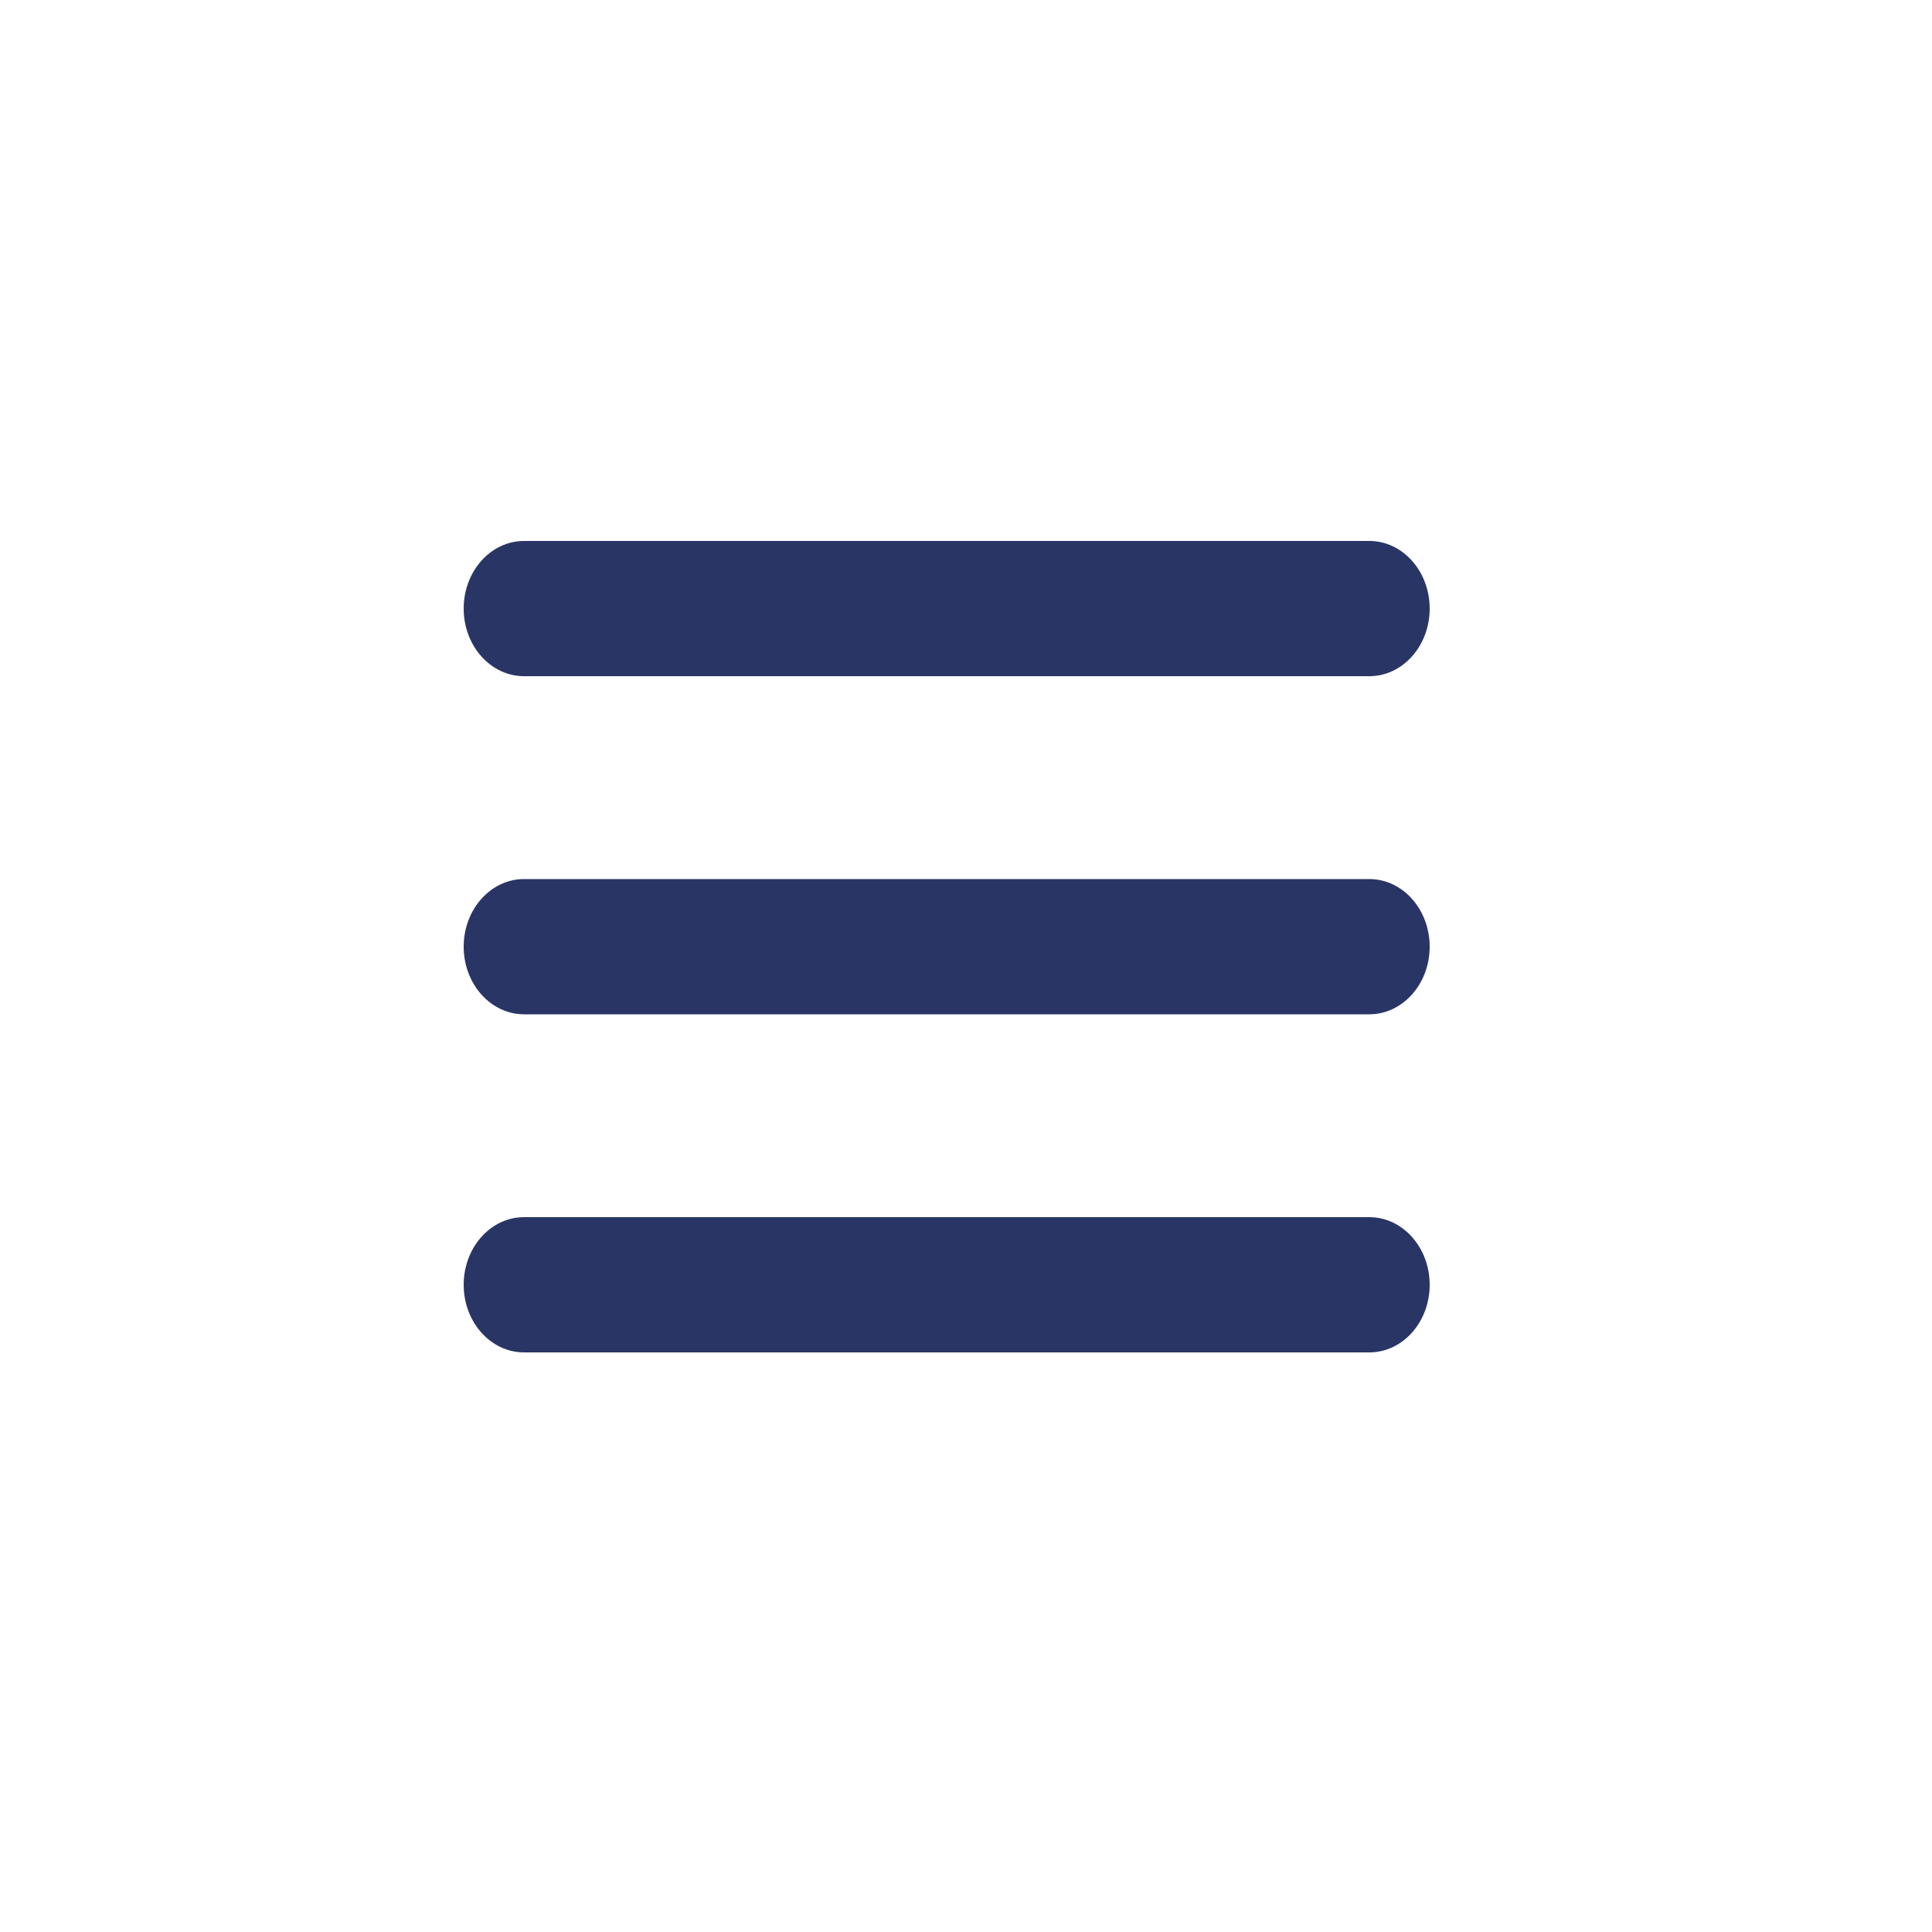
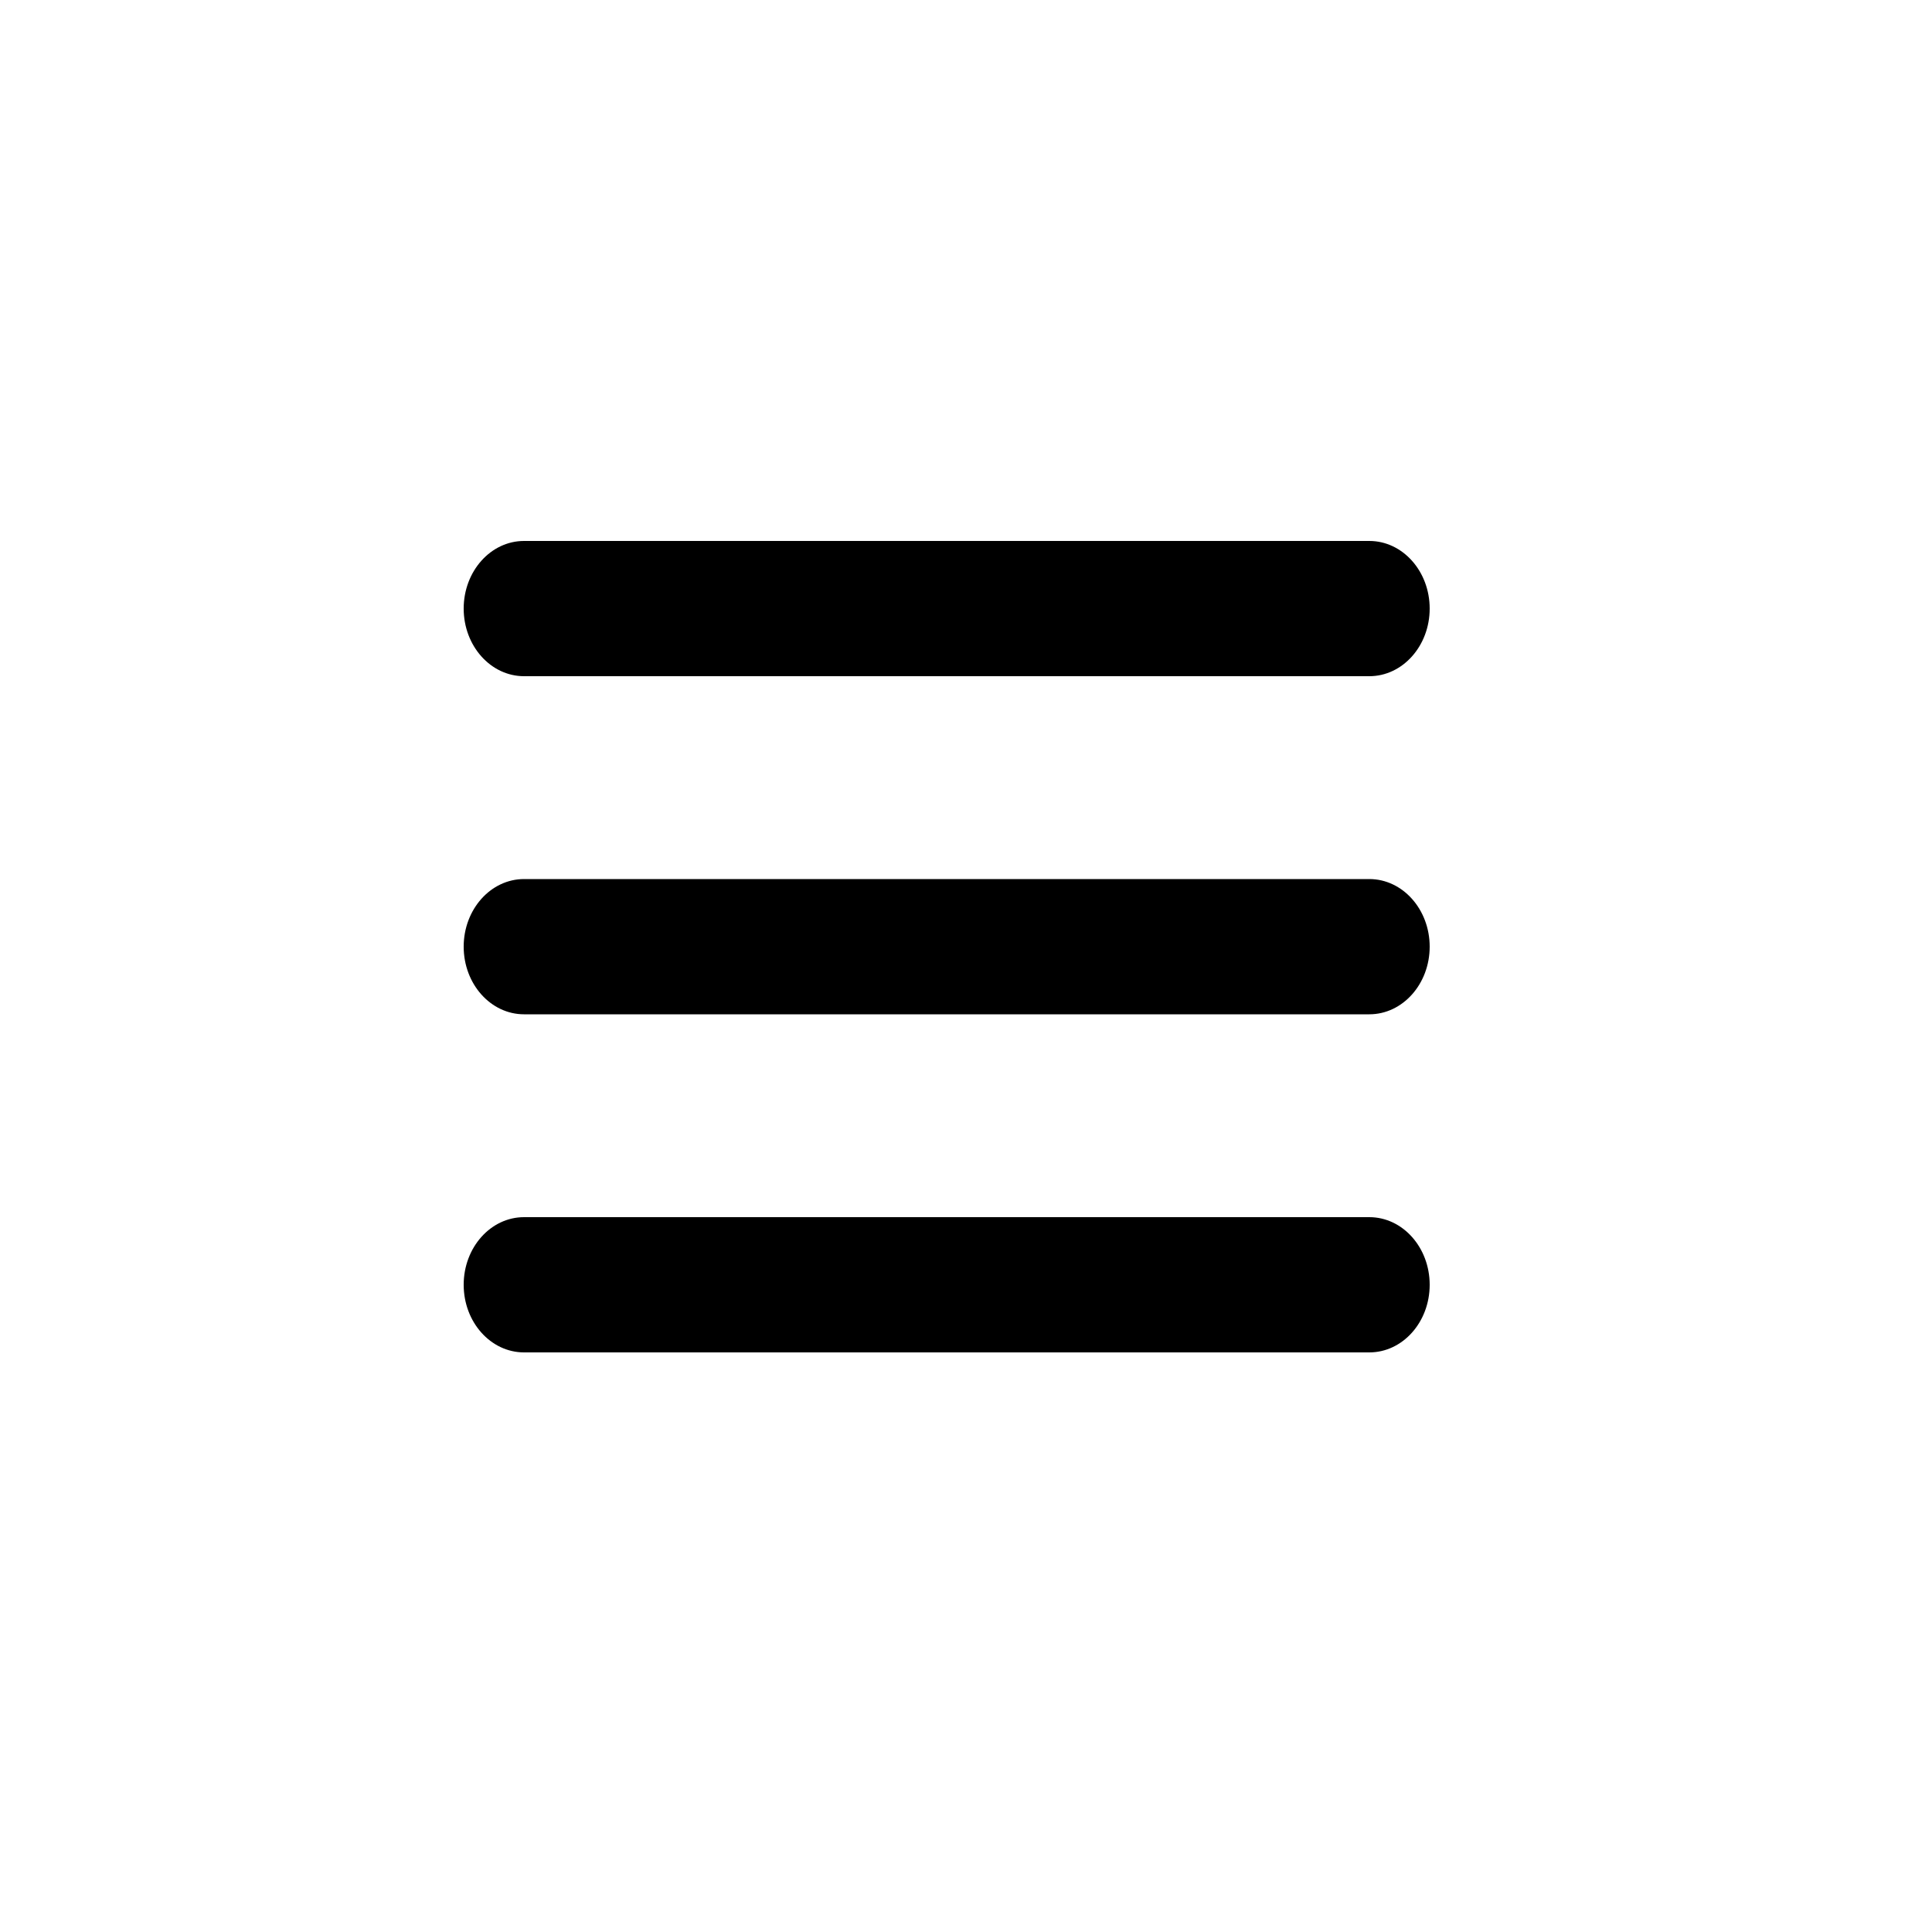
<svg xmlns="http://www.w3.org/2000/svg" width="50" height="50" viewBox="0 0 50 50" fill="none">
-   <path d="M13.562 31.5C12.7 31.5 12 32.283 12 33.25C12 34.217 12.7 35 13.562 35H35.438C36.3 35 37 34.217 37 33.25C37 32.283 36.3 31.5 35.438 31.5H13.562Z" fill="#293665" />
-   <path d="M12 24.5C12 23.534 12.7 22.75 13.562 22.75H35.438C36.3 22.75 37 23.534 37 24.5C37 25.466 36.3 26.25 35.438 26.25H13.562C12.7 26.25 12 25.466 12 24.5Z" fill="#293665" />
-   <path d="M12 15.75C12 14.784 12.7 14 13.562 14H35.438C36.3 14 37 14.784 37 15.75C37 16.716 36.3 17.5 35.438 17.5H13.562C12.7 17.5 12 16.716 12 15.75Z" fill="#293665" />
+   <path d="M13.562 31.5C12.7 31.5 12 32.283 12 33.25C12 34.217 12.7 35 13.562 35H35.438C36.3 35 37 34.217 37 33.25C37 32.283 36.3 31.5 35.438 31.5H13.562Z" fill="currentColor" />
+   <path d="M12 24.5C12 23.534 12.7 22.75 13.562 22.75H35.438C36.3 22.75 37 23.534 37 24.5C37 25.466 36.3 26.25 35.438 26.25H13.562C12.7 26.25 12 25.466 12 24.5Z" fill="currentColor" />
+   <path d="M12 15.75C12 14.784 12.7 14 13.562 14H35.438C36.3 14 37 14.784 37 15.75C37 16.716 36.3 17.5 35.438 17.5H13.562C12.7 17.5 12 16.716 12 15.75Z" fill="currentColor" />
</svg>
